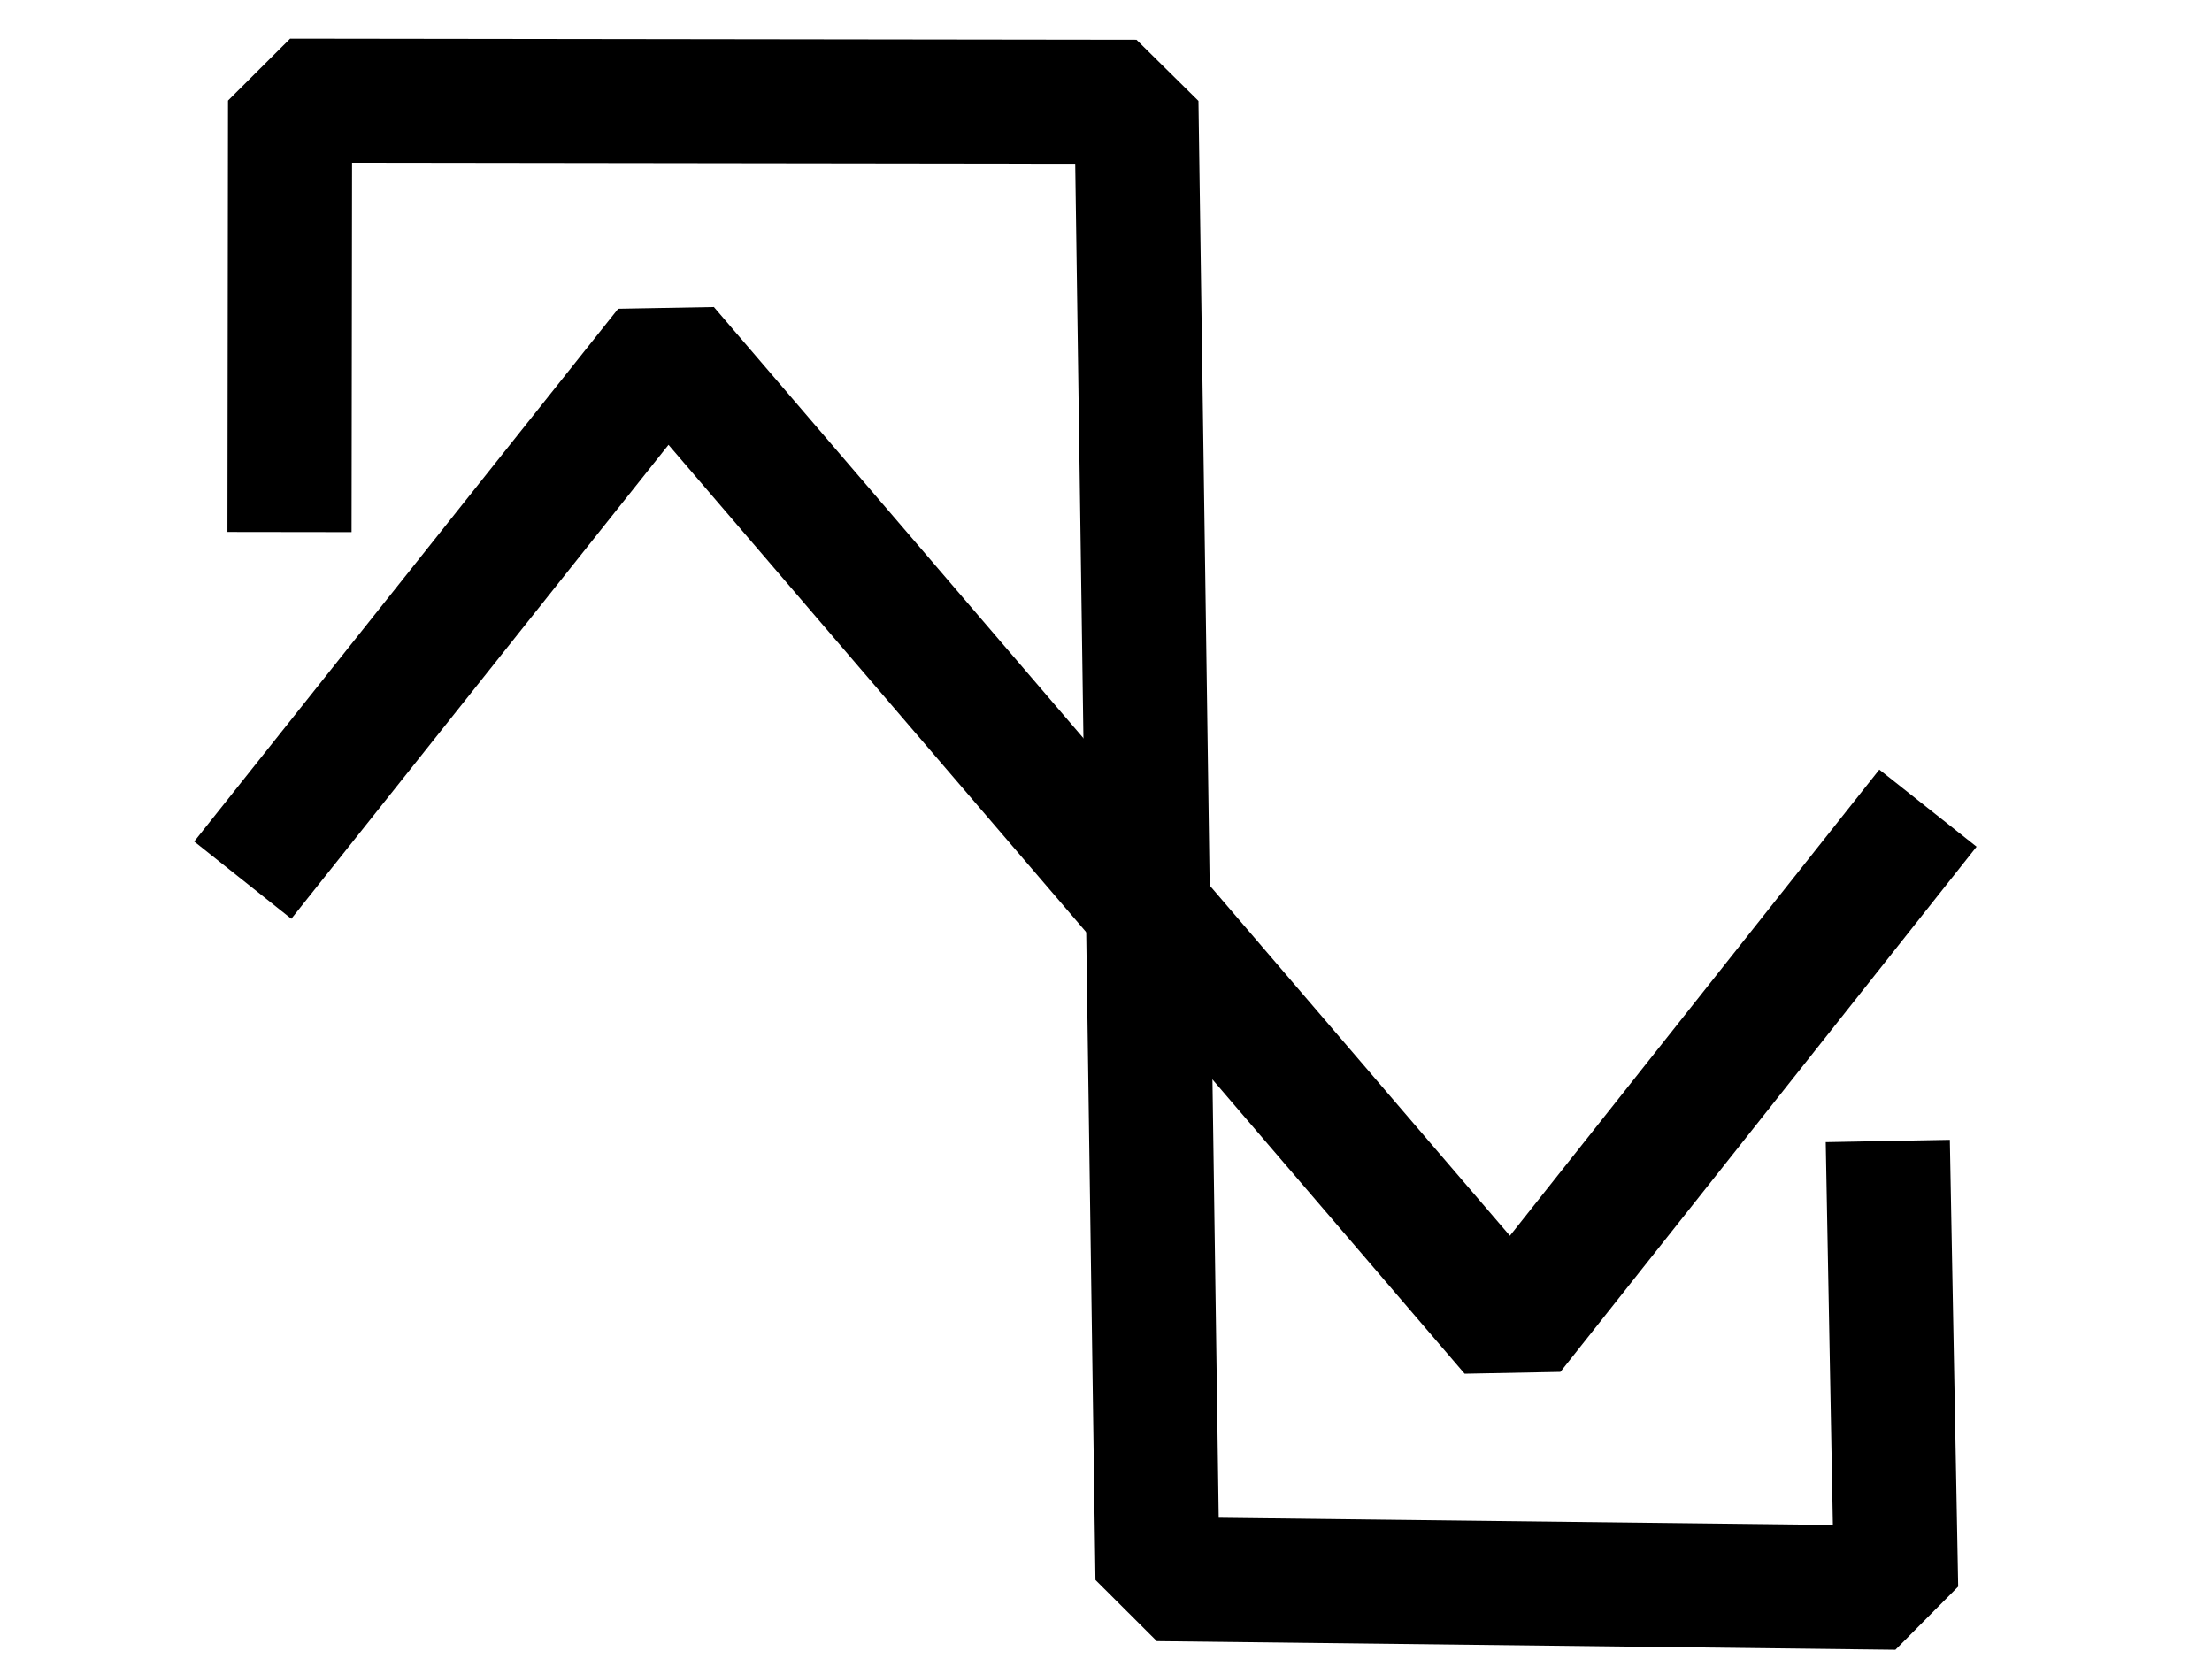
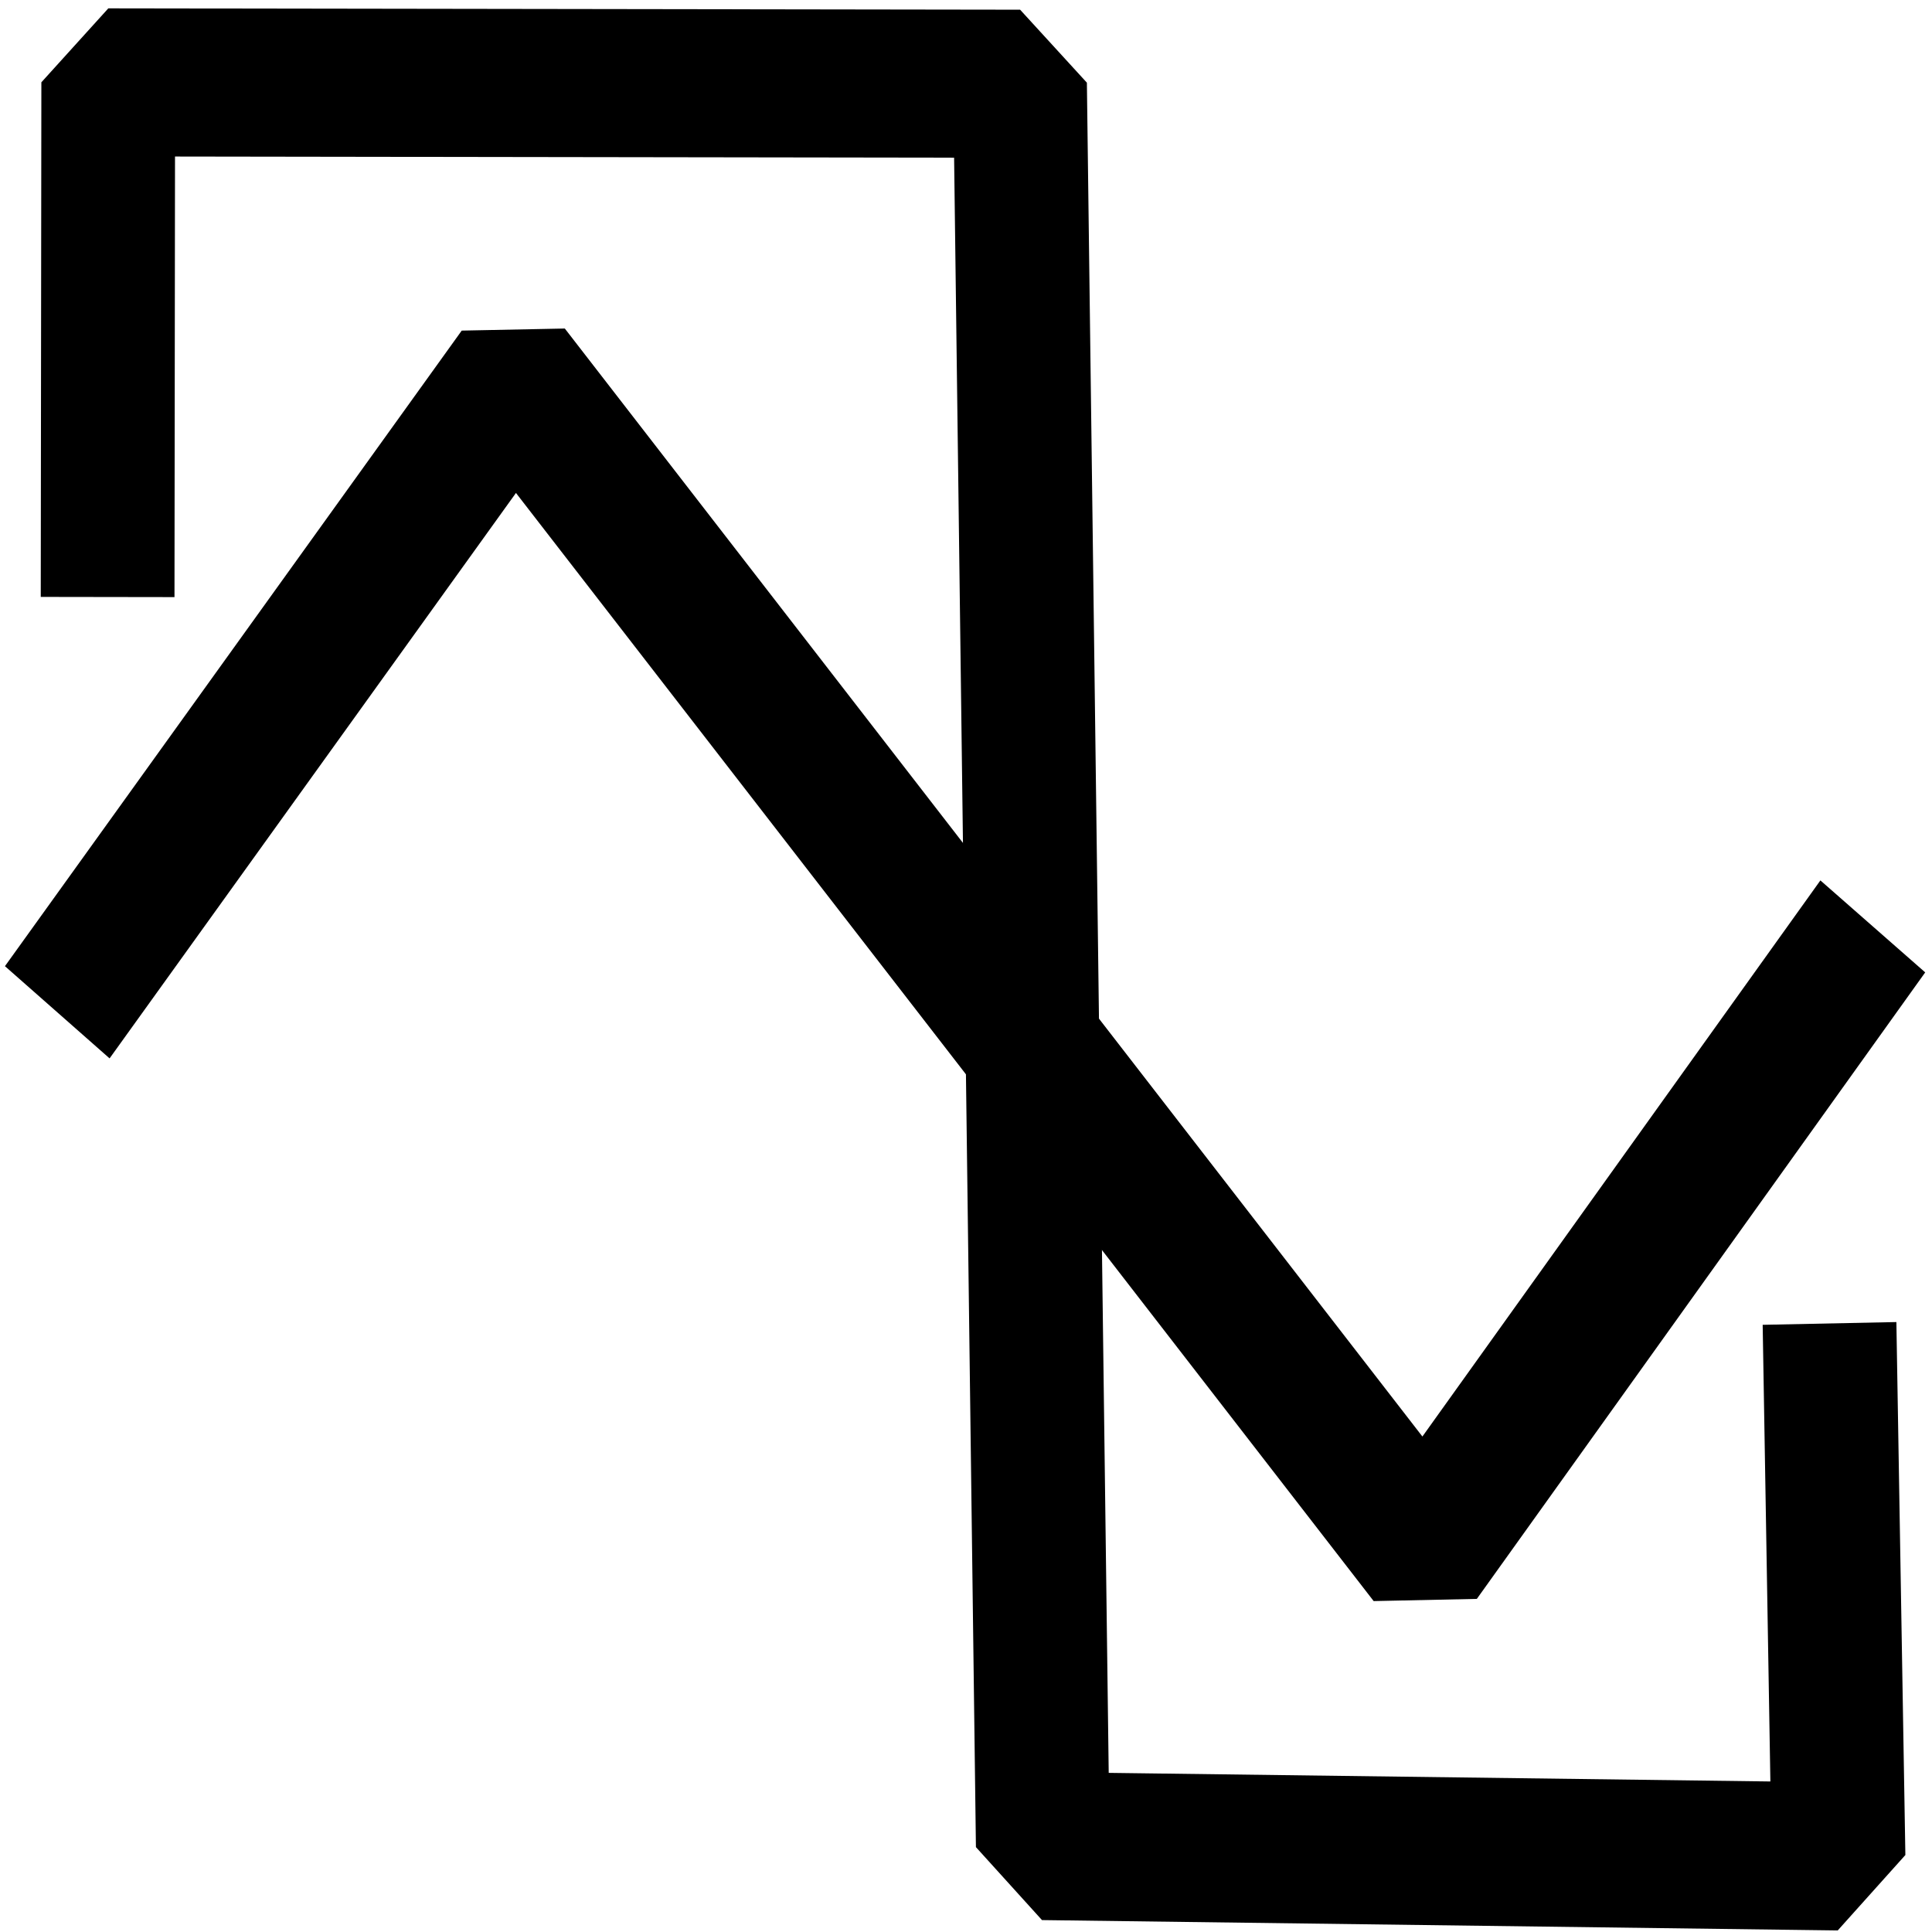
- <svg xmlns="http://www.w3.org/2000/svg" width="201.6pt" height="151.2pt" viewBox="0 0 201.6 151.2">
+ <svg xmlns="http://www.w3.org/2000/svg" width="184.32pt" height="184.32pt" viewBox="0 0 184.32 184.32">
  <defs />
-   <path id="shape0" transform="matrix(46.74794 0.06201251 -0.06201251 46.74794 26.43621 9.174928)" fill="none" stroke="#000000" stroke-width="0.242" stroke-linecap="square" stroke-linejoin="bevel" d="M0 0.72L0 0L1.65 0L1.695 2.88L3.135 2.895L3.12 2.145" />
-   <path id="shape01" transform="matrix(46.74794 0.06201251 -0.06201251 46.74794 25.70523 31.61301)" fill="none" stroke="#000000" stroke-width="0.242" stroke-linecap="square" stroke-linejoin="bevel" d="M0 0.945L0.75 0L2.4 1.92L3.135 0.99" />
+   <path id="shape0" transform="matrix(52.72014 0.07744001 -0.06993481 58.37791 10.32595 7.860986)" fill="none" stroke="#000000" stroke-width="0.242" stroke-linecap="square" stroke-linejoin="bevel" d="M0 0.72L0 0L1.65 0L1.695 2.88L3.135 2.895L3.12 2.145" />
+   <path id="shape01" transform="matrix(52.72014 0.07744001 -0.06993481 58.37791 9.501578 35.88122)" fill="none" stroke="#000000" stroke-width="0.242" stroke-linecap="square" stroke-linejoin="bevel" d="M0 0.945L0.75 0L2.4 1.92L3.135 0.99" />
</svg>
